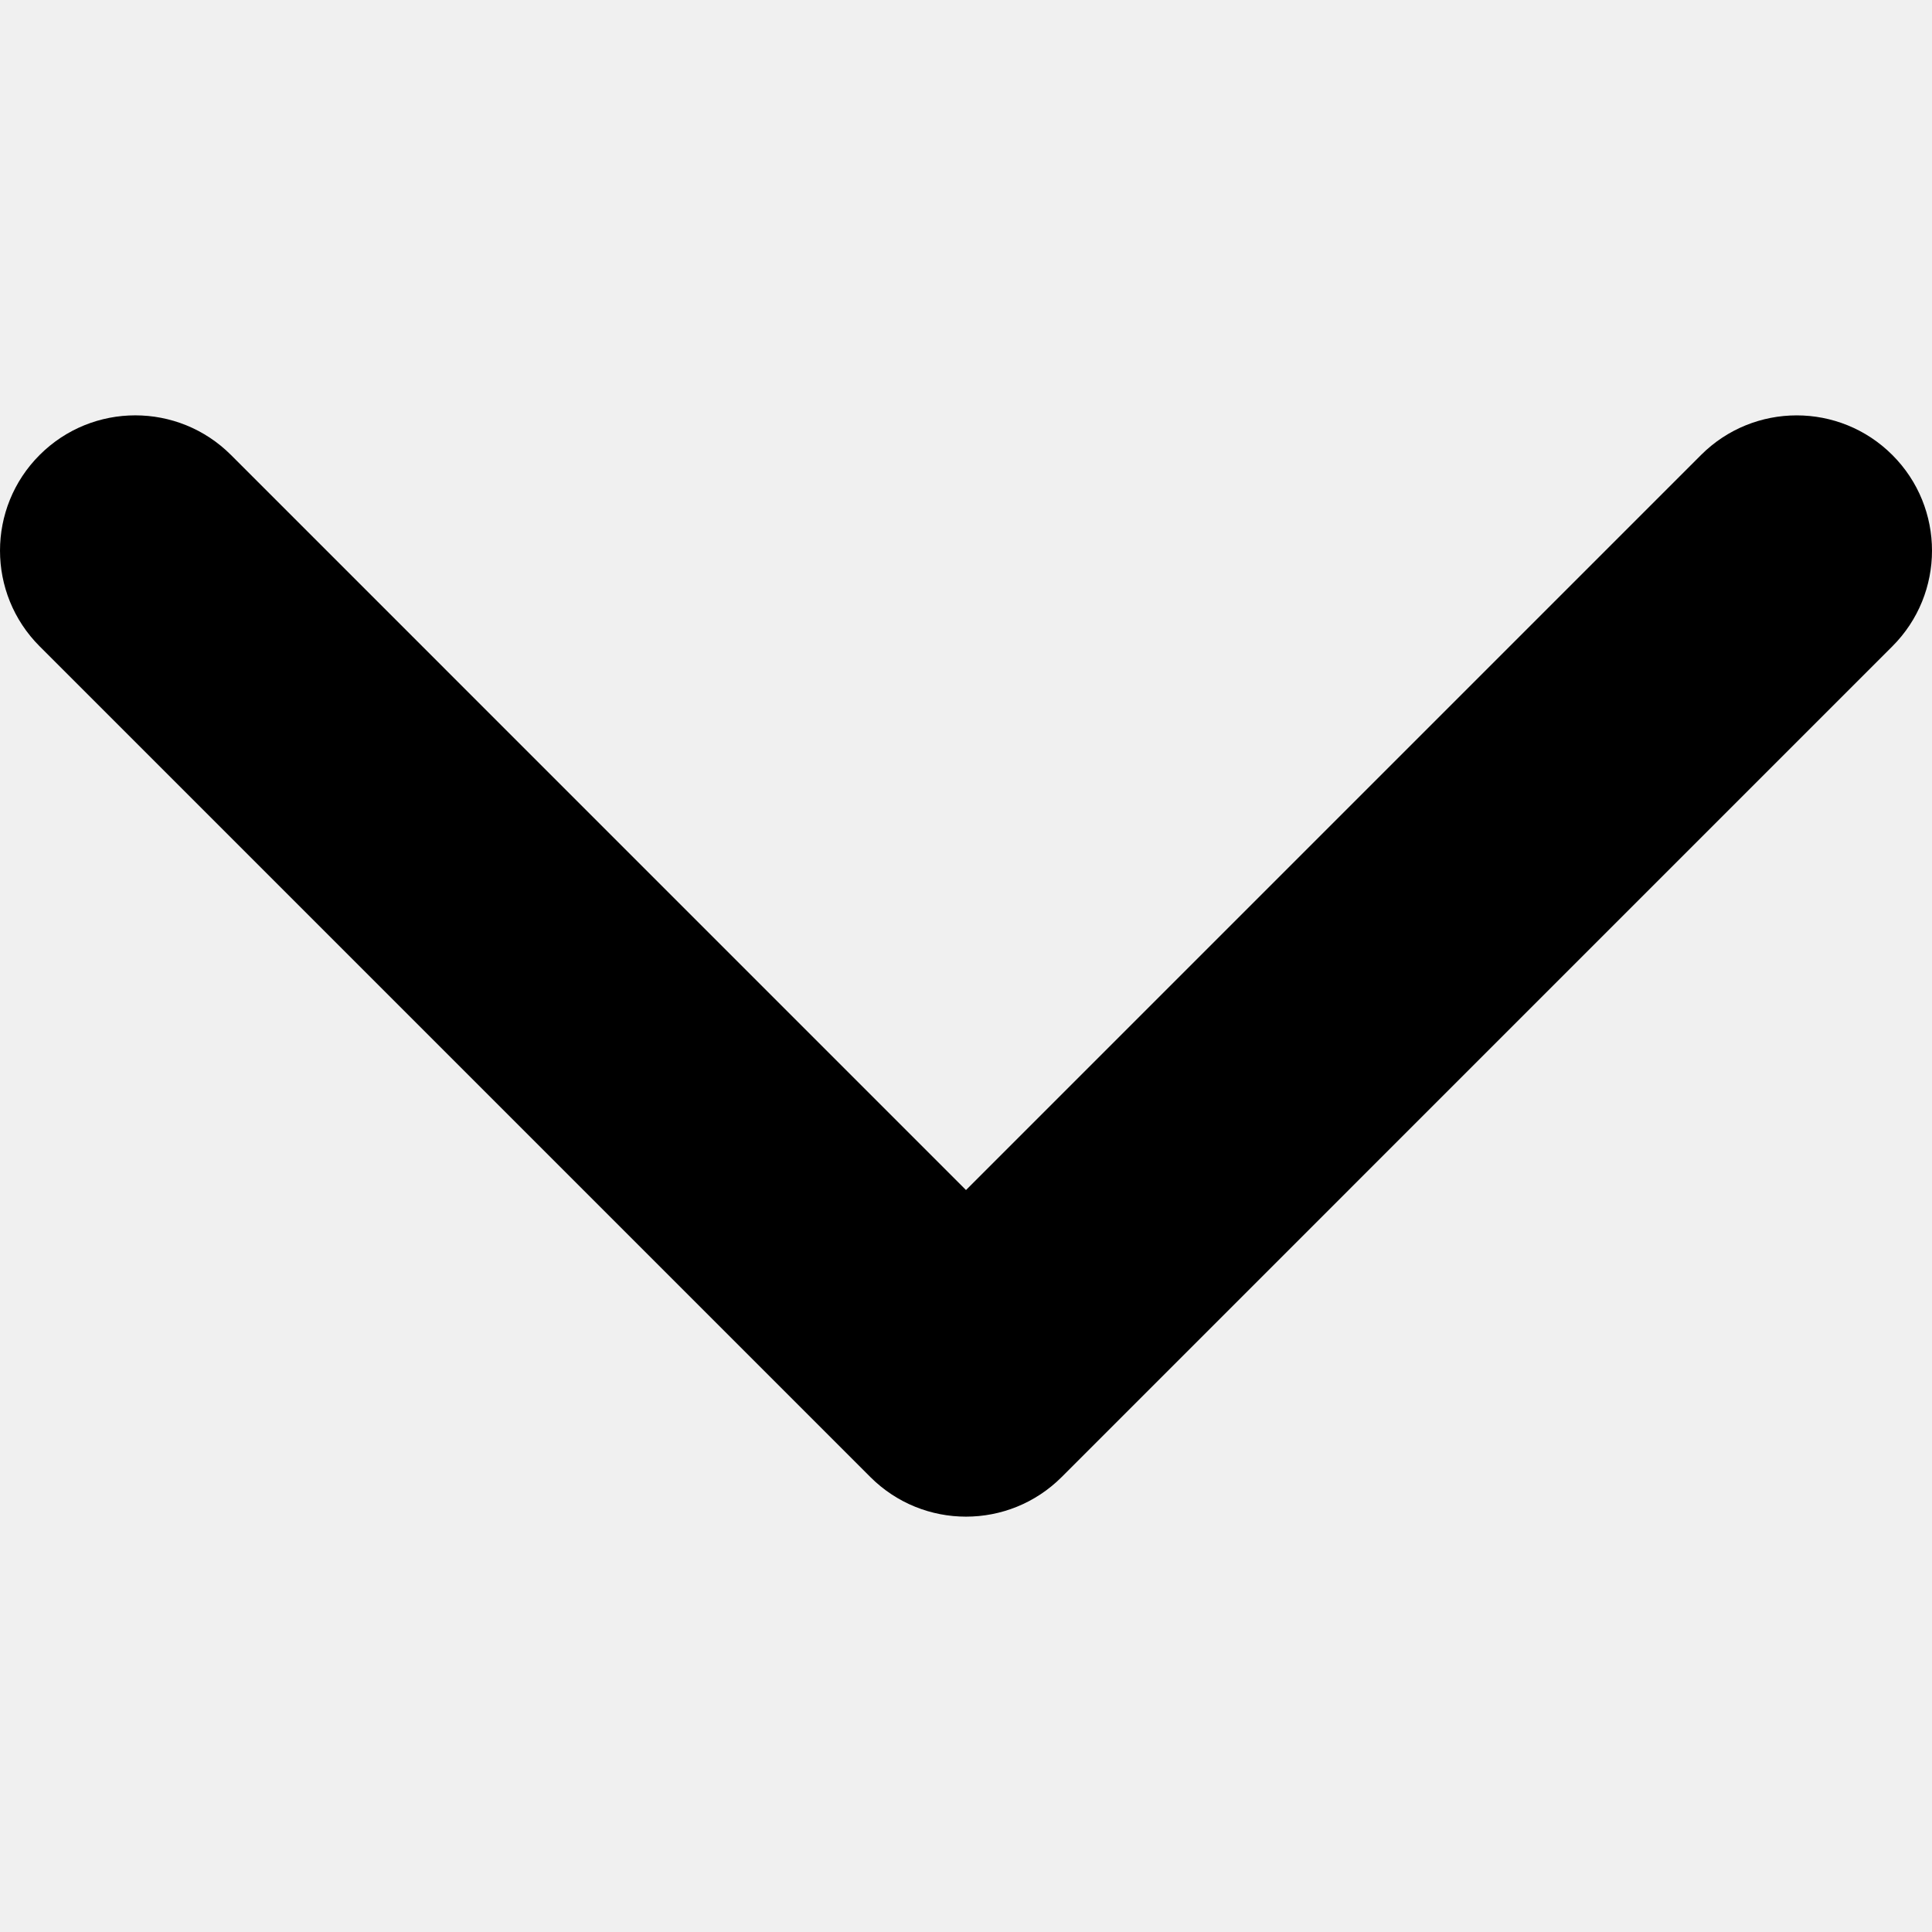
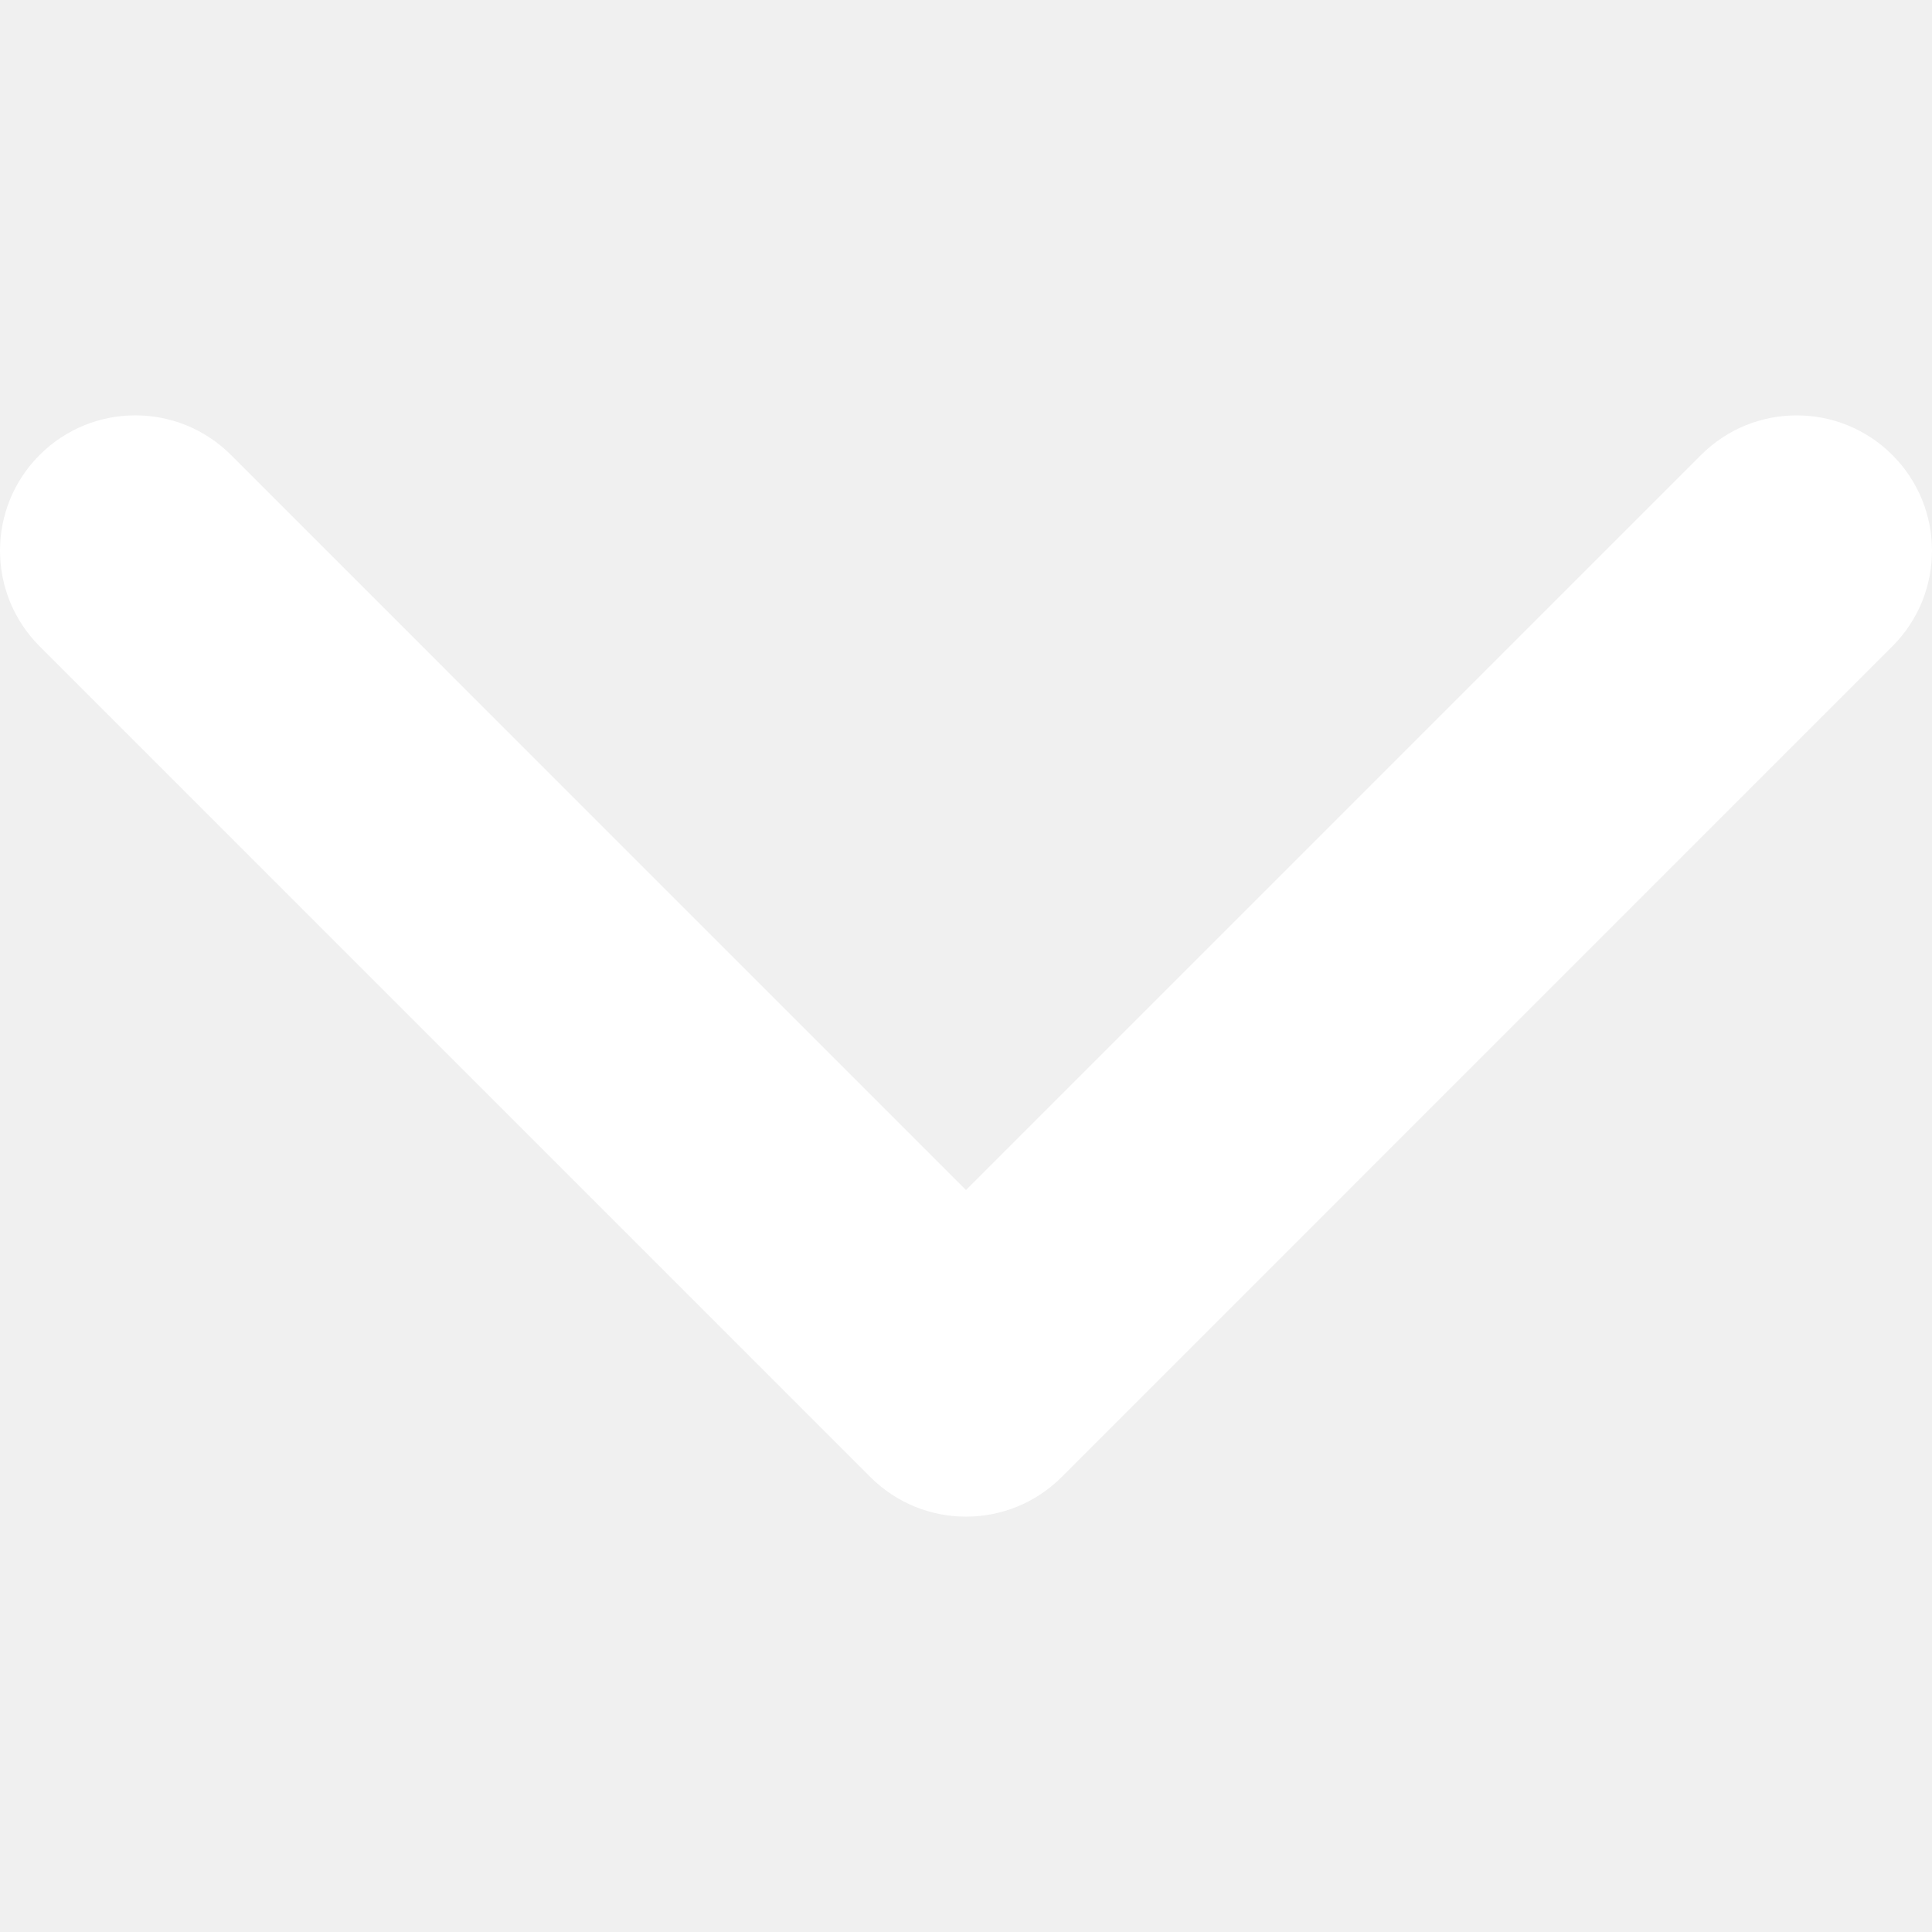
- <svg xmlns="http://www.w3.org/2000/svg" version="1.1" id="Capa_1" x="0px" y="0px" width="451.847px" height="451.847px" viewBox="0 0 451.847 451.847" style="enable-background:new 0 0 451.847 451.847;" xml:space="preserve">
+ <svg xmlns="http://www.w3.org/2000/svg" version="1.1" id="Capa_1" x="0px" y="0px" width="451.847px" height="451.847px" viewBox="0 0 451.847 451.847" style="enable-background:new 0 0 451.847 451.847;" xml:space="preserve" fill="white">
  <g>
    <path d="M225.923,354.706c-8.098,0-16.195-3.092-22.369-9.263L9.27,151.157c-12.359-12.359-12.359-32.397,0-44.751   c12.354-12.354,32.388-12.354,44.748,0l171.905,171.915l171.906-171.909c12.359-12.354,32.391-12.354,44.744,0   c12.365,12.354,12.365,32.392,0,44.751L248.292,345.449C242.115,351.621,234.018,354.706,225.923,354.706z" />
  </g>
  <g>
</g>
  <g>
</g>
  <g>
</g>
  <g>
</g>
  <g>
</g>
  <g>
</g>
  <g>
</g>
  <g>
</g>
  <g>
</g>
  <g>
</g>
  <g>
</g>
  <g>
</g>
  <g>
</g>
  <g>
</g>
  <g>
</g>
</svg>
